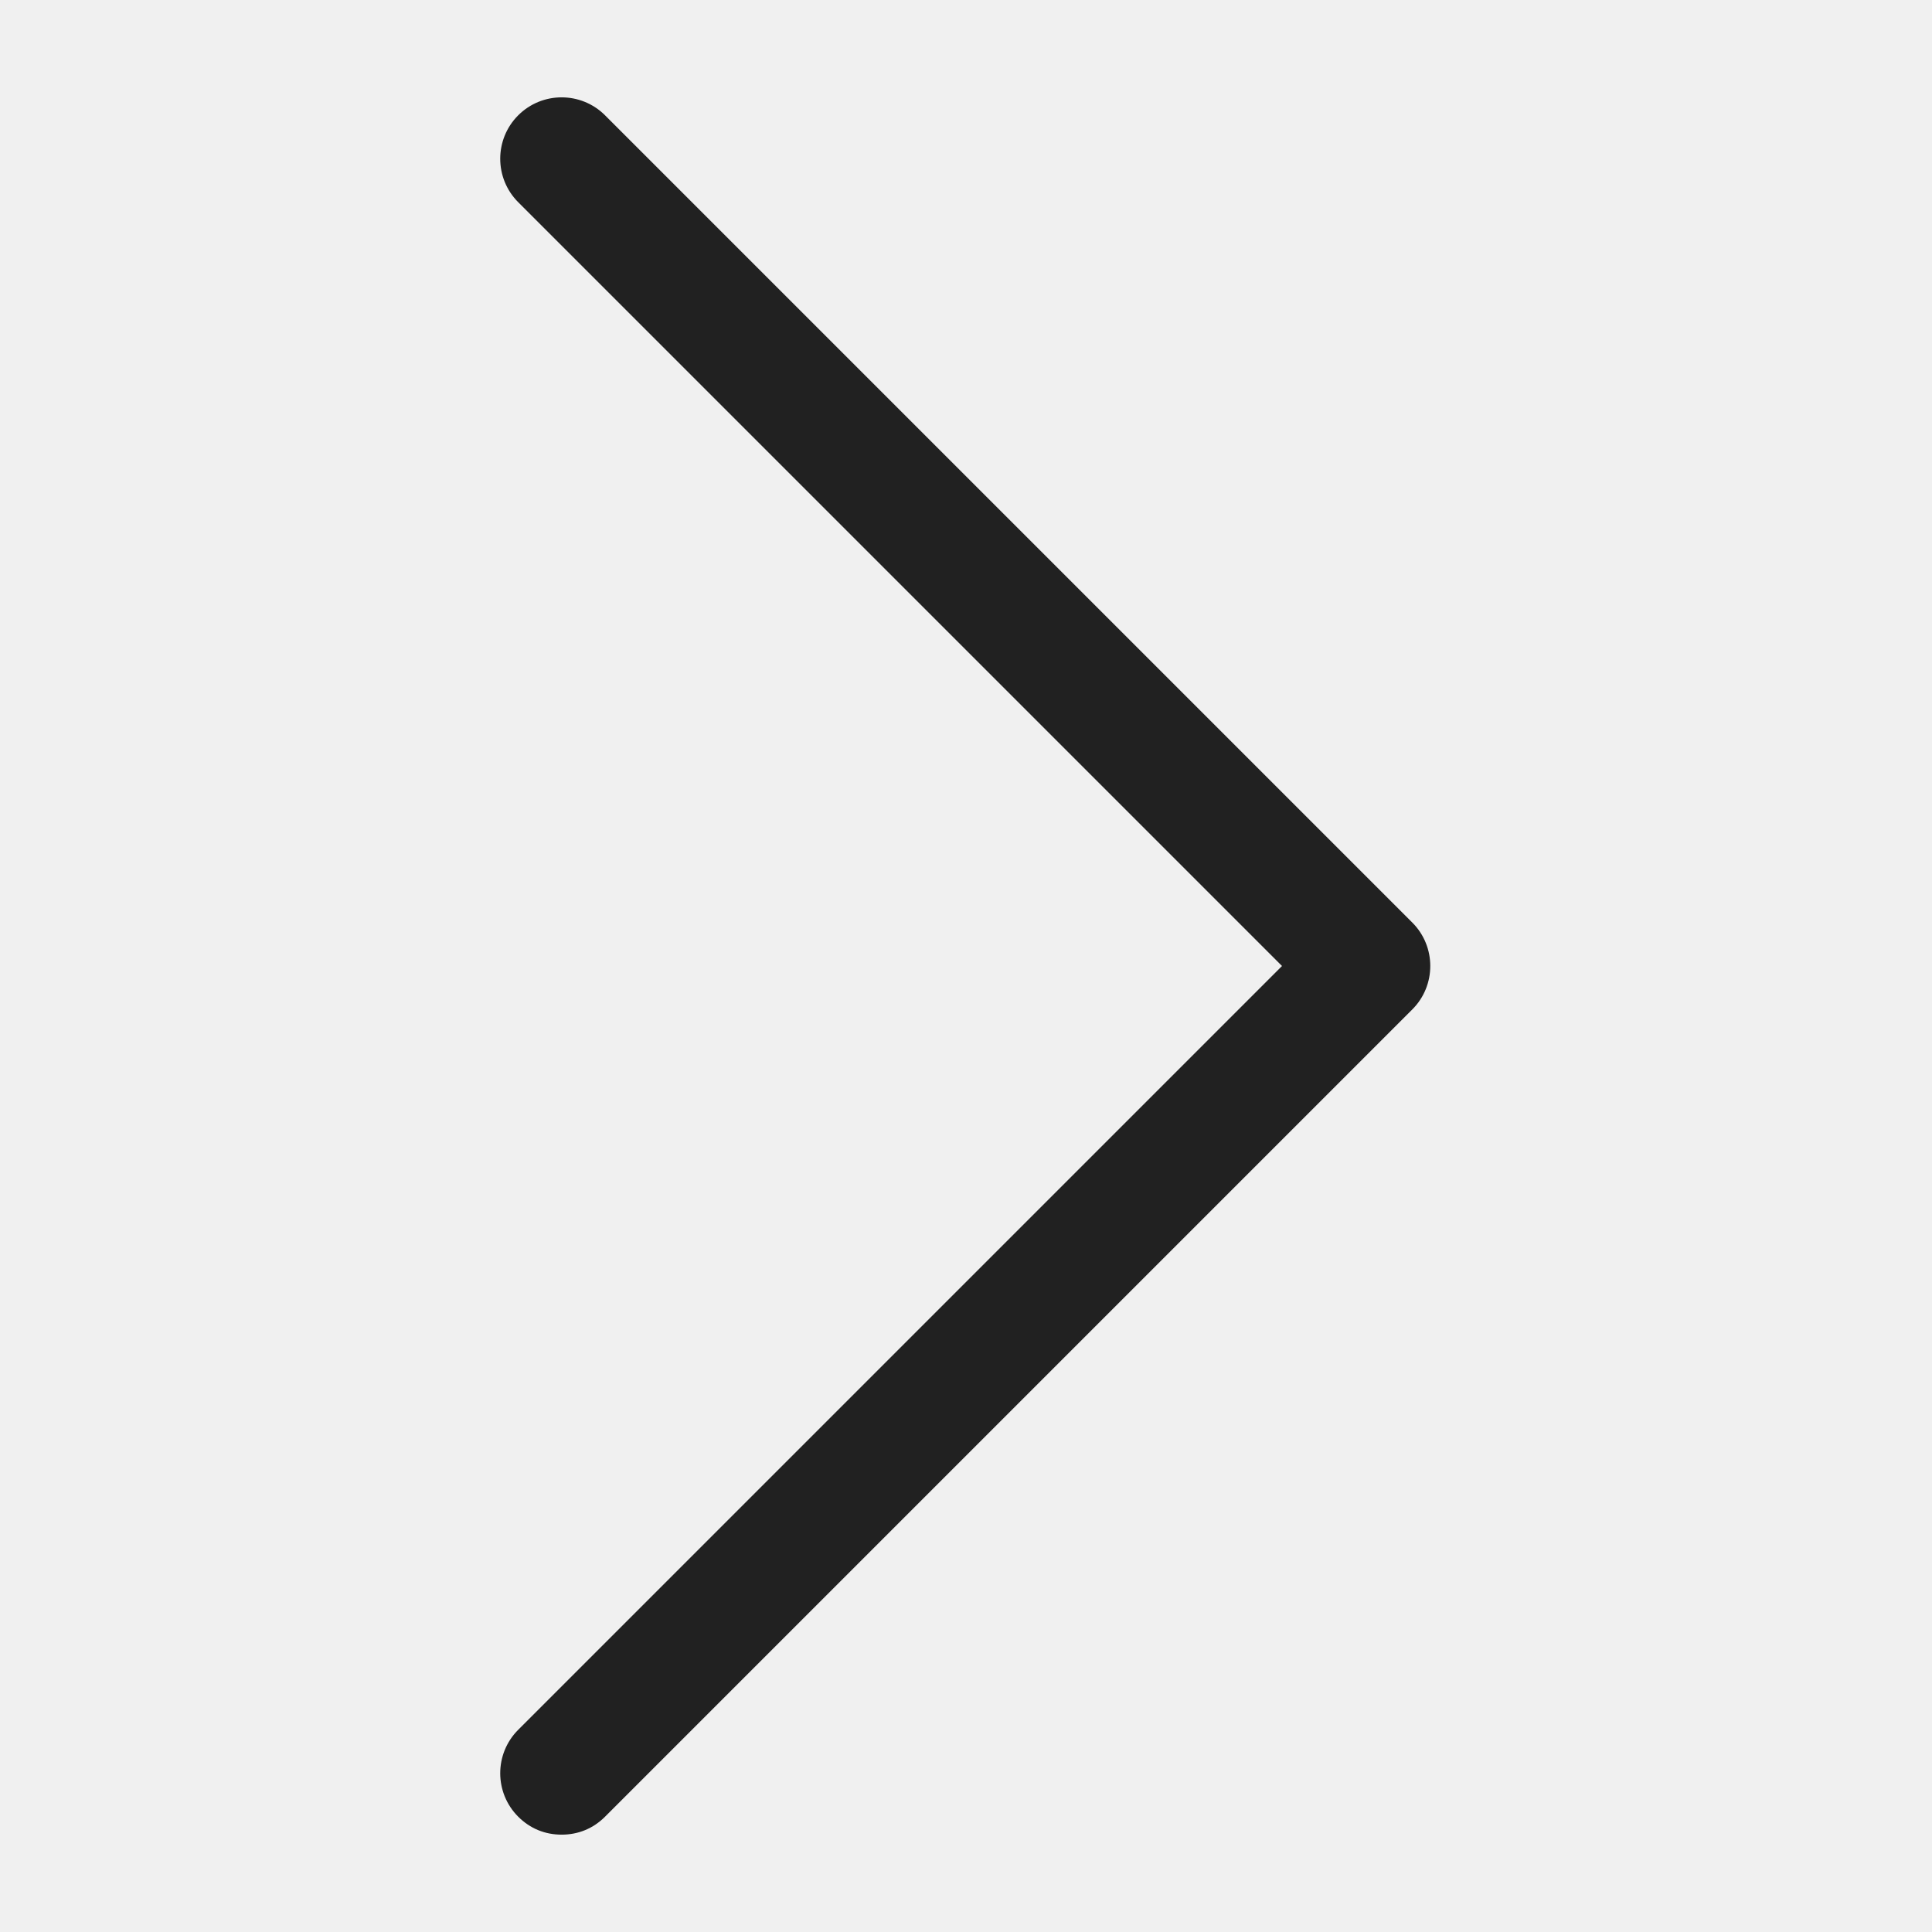
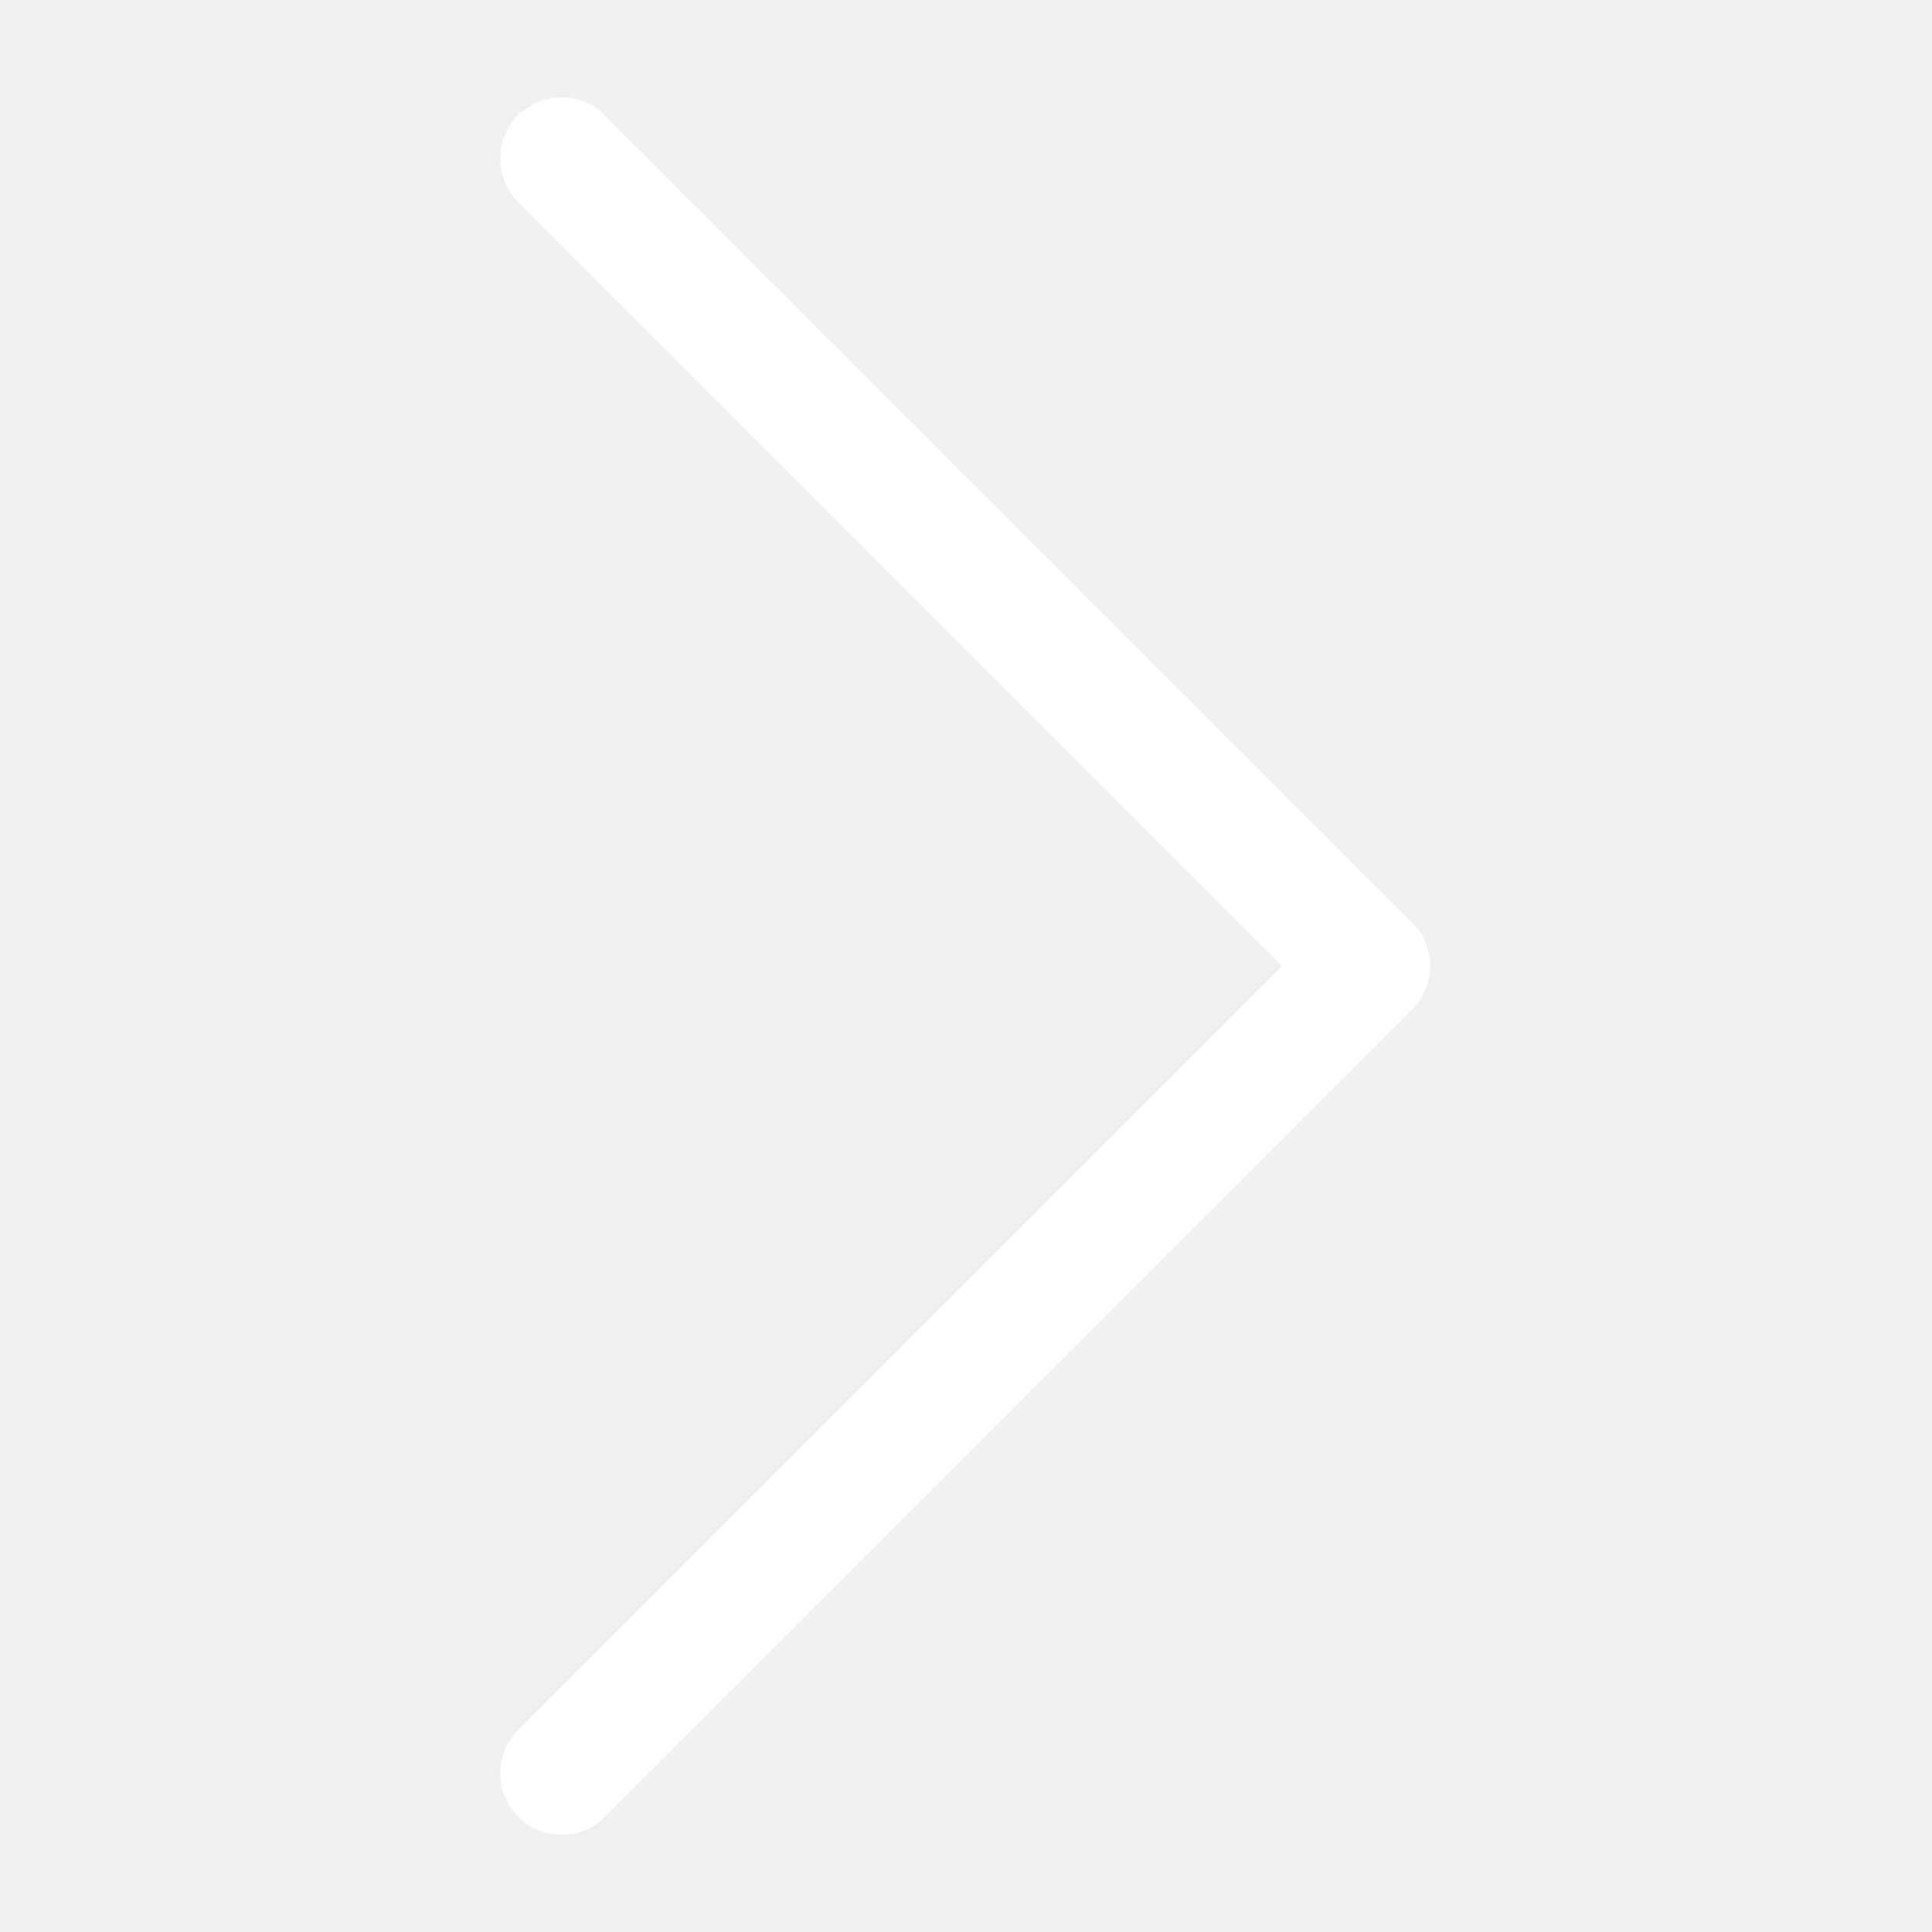
<svg xmlns="http://www.w3.org/2000/svg" version="1.1" viewBox="0 0 129 129" enable-background="new 0 0 129 129" width="512px" height="512px">
  <g>
-     <path d="m40.4,121.3c-0.8,0.8-1.8,1.2-2.9,1.2s-2.1-0.4-2.9-1.2c-1.6-1.6-1.6-4.2 0-5.8l51-51-51-51c-1.6-1.6-1.6-4.2 0-5.8 1.6-1.6 4.2-1.6 5.8,0l53.9,53.9c1.6,1.6 1.6,4.2 0,5.8l-53.9,53.9z" fill="#212121" />
+     <path d="m40.4,121.3c-0.8,0.8-1.8,1.2-2.9,1.2s-2.1-0.4-2.9-1.2c-1.6-1.6-1.6-4.2 0-5.8l51-51-51-51c-1.6-1.6-1.6-4.2 0-5.8 1.6-1.6 4.2-1.6 5.8,0l53.9,53.9c1.6,1.6 1.6,4.2 0,5.8l-53.9,53.9z" fill="#FFF" />
  </g>
</svg>
